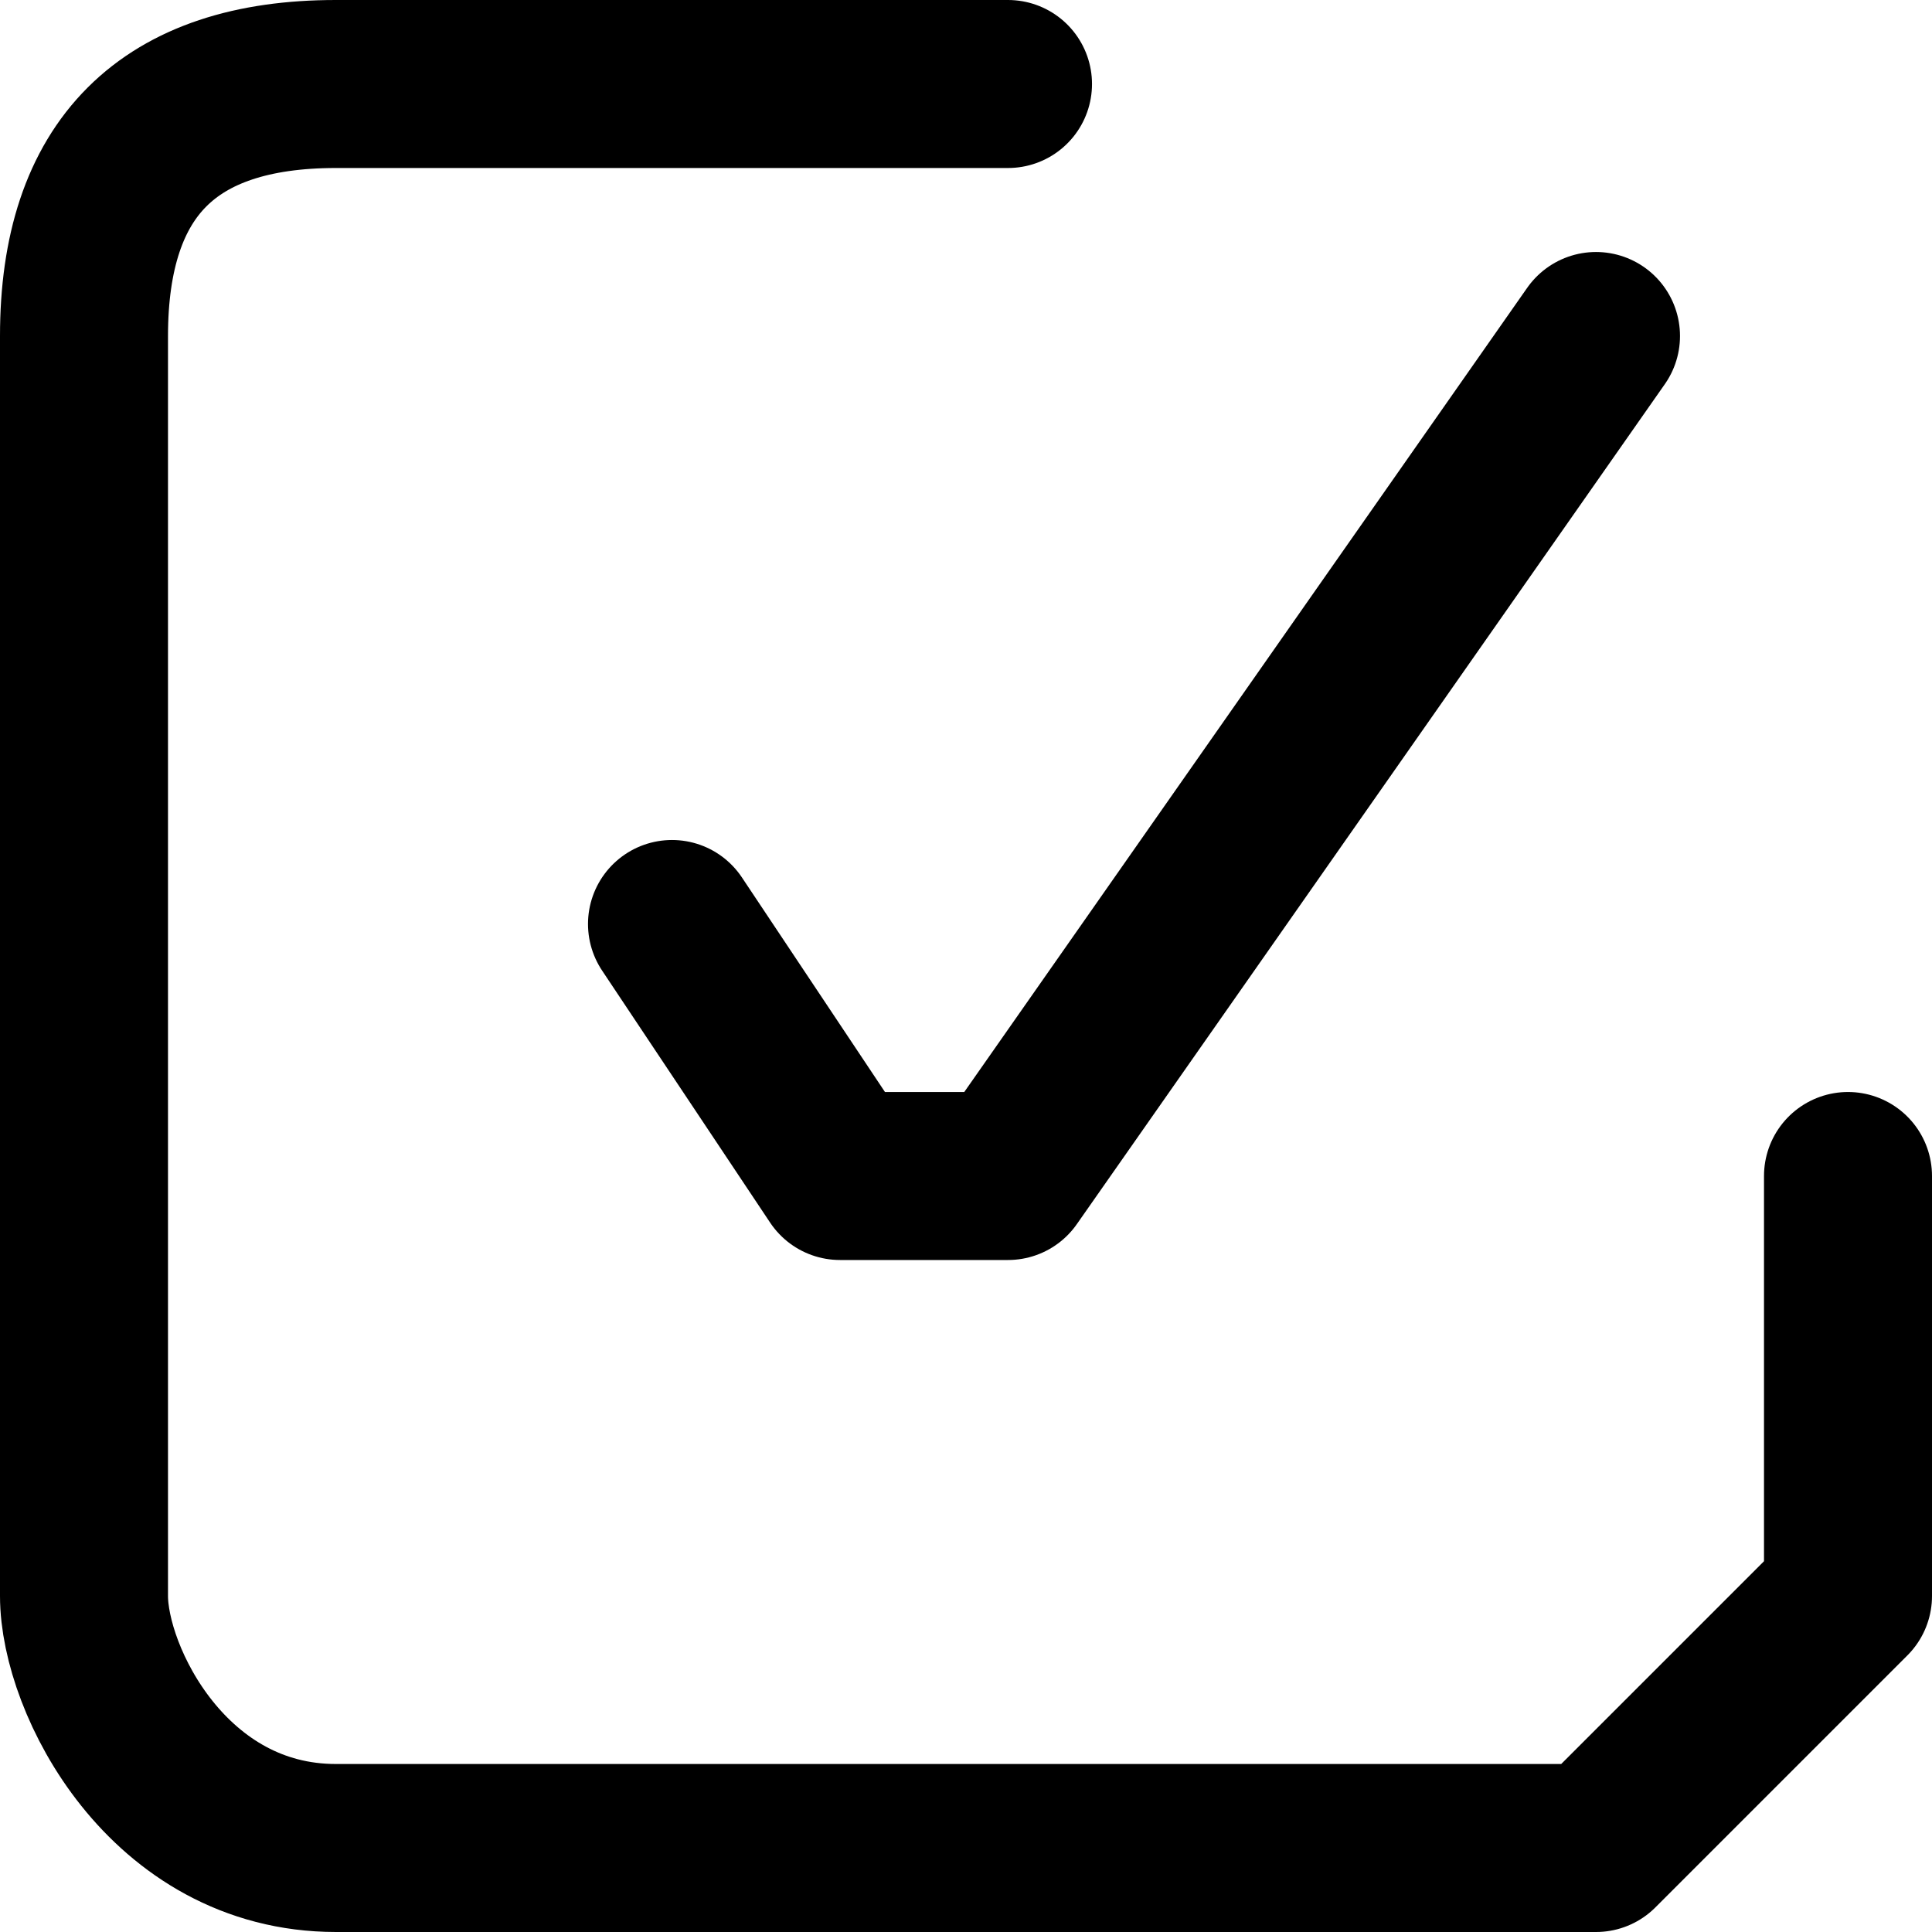
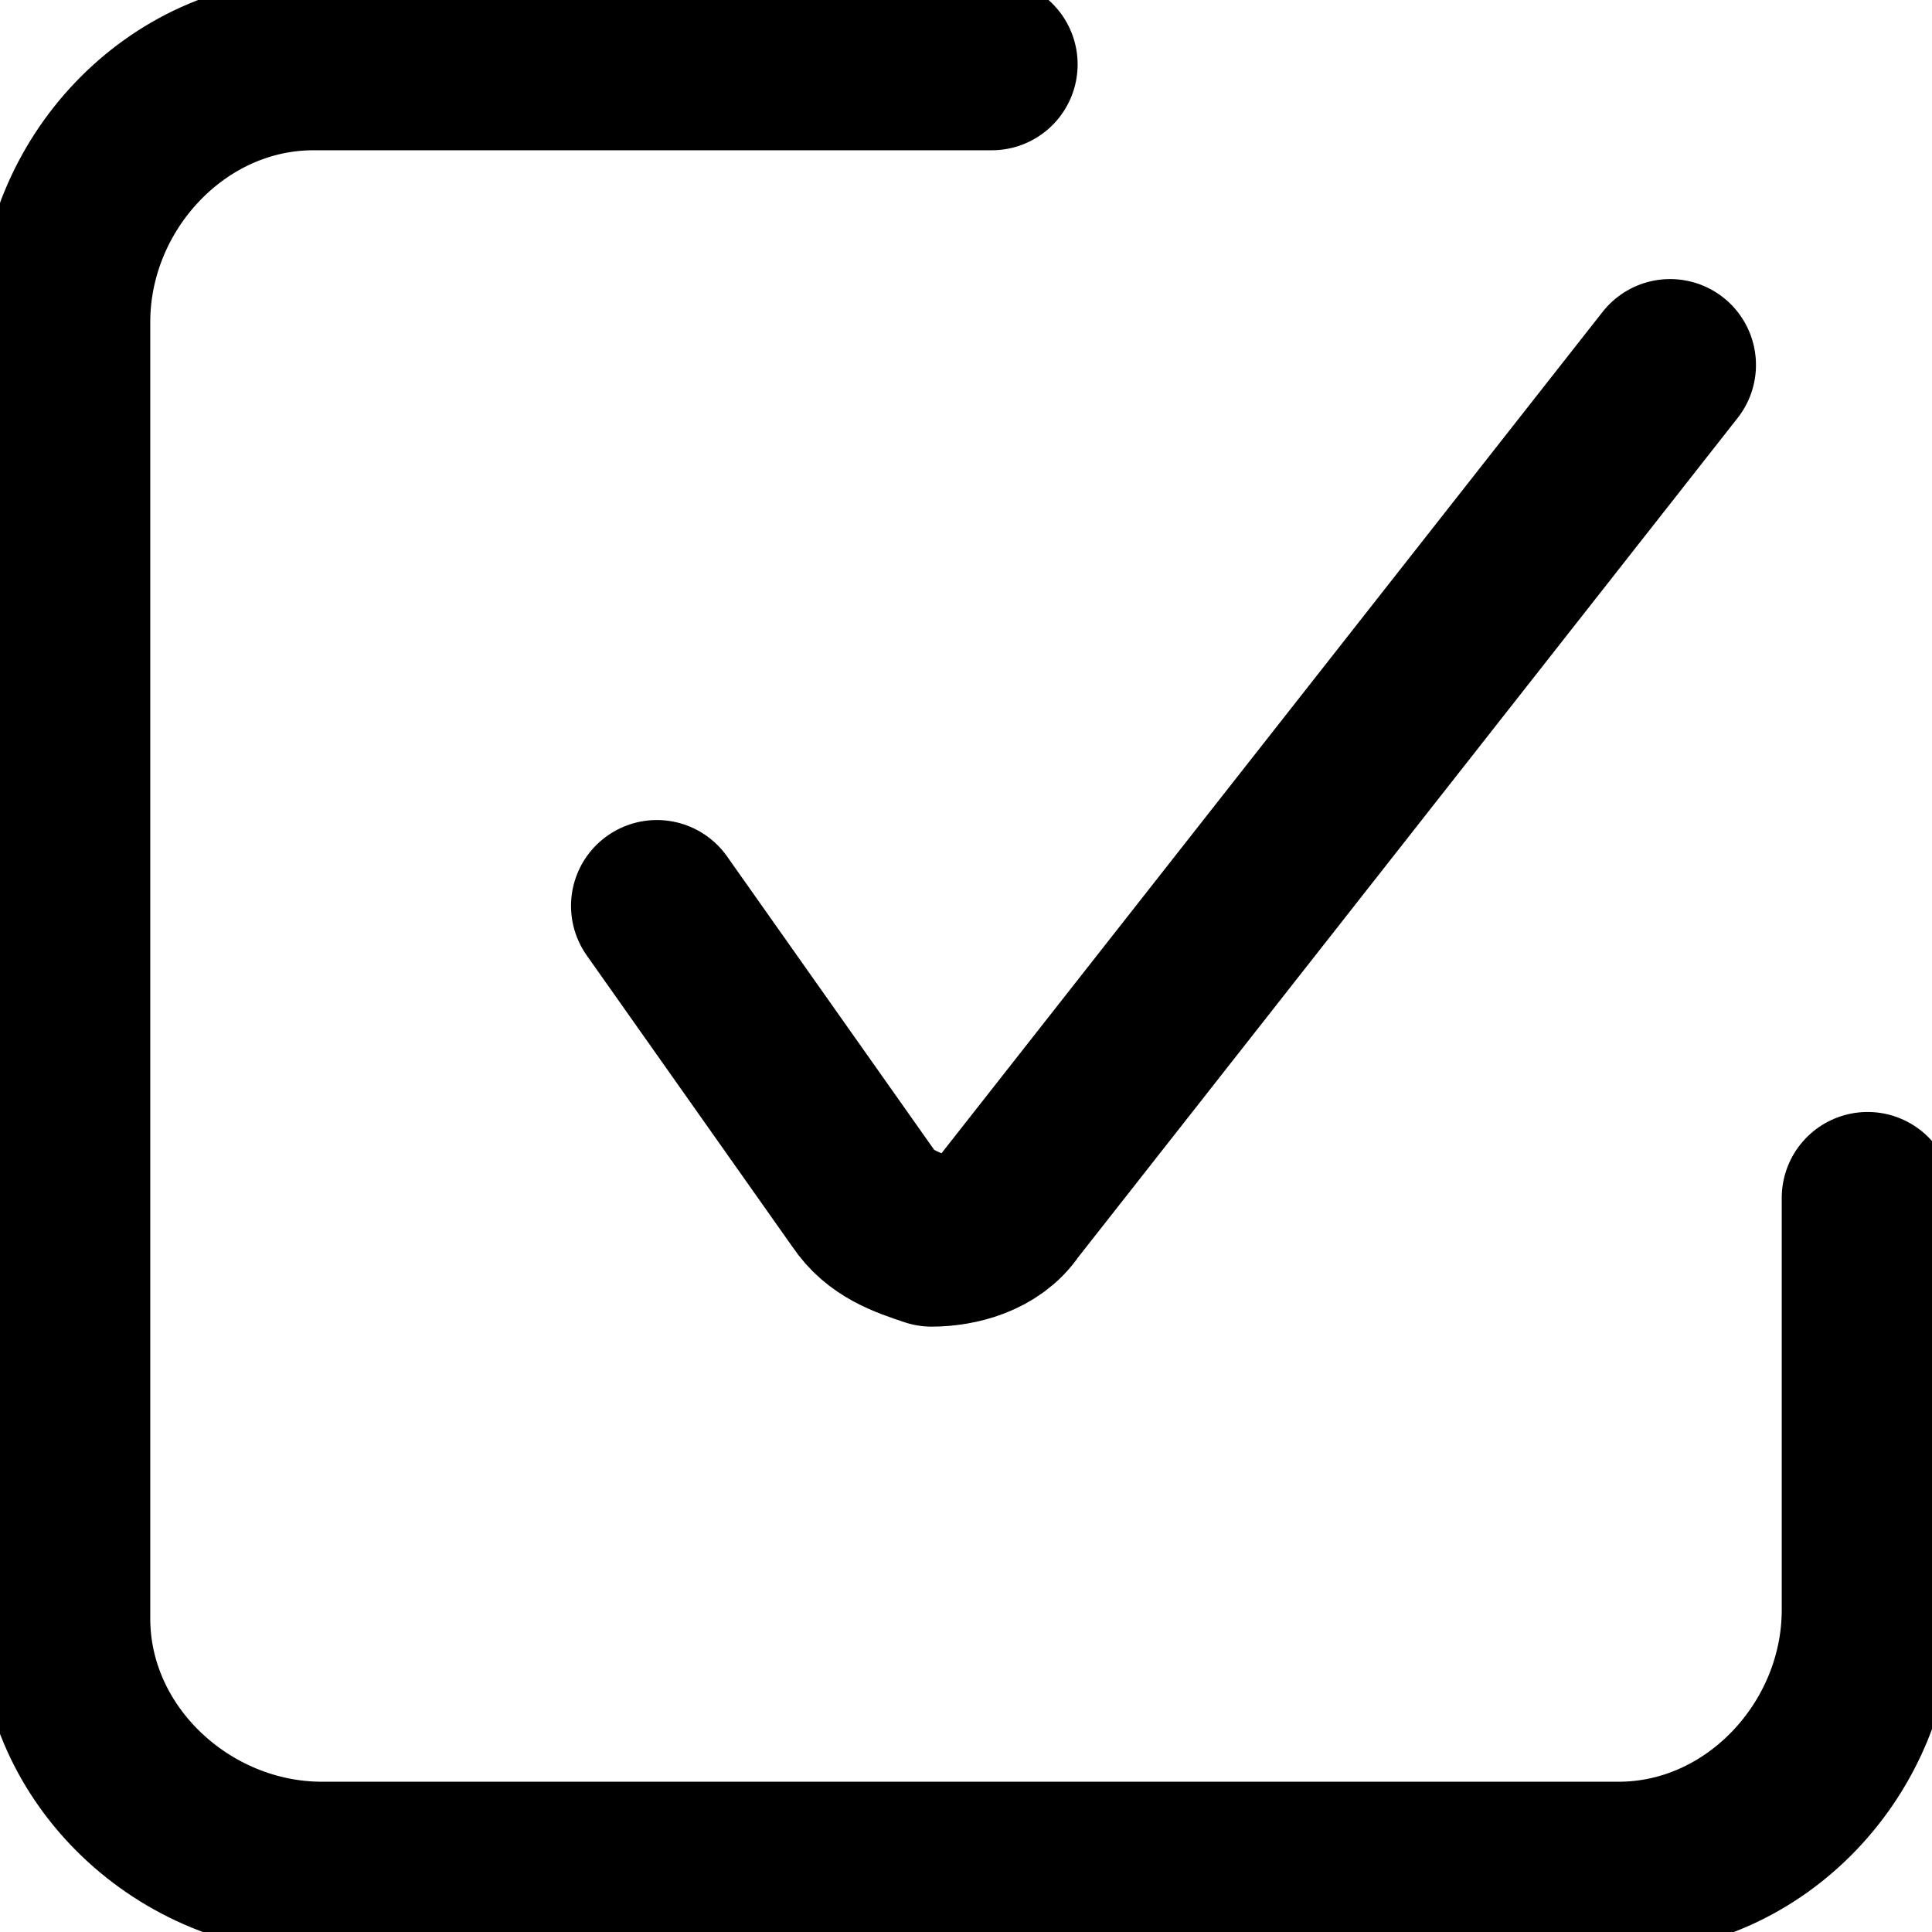
- <svg xmlns="http://www.w3.org/2000/svg" viewBox="0 0 23 23">
+ <svg xmlns="http://www.w3.org/2000/svg" viewBox="0 0 22.5 22.5">
  <g fill="none" stroke="currentColor" stroke-linecap="round" stroke-linejoin="round" stroke-width="2">
-     <path d="M8 11l2 3h2l7-10" vector-effect="non-scaling-stroke" />
-     <path d="M22 14v5l-3 3H4c-2 0-3-2-3-3V4c0-2 1-3 3-3h8" vector-effect="non-scaling-stroke" />
+     <path d="M7.65 10.55l2.4 3.4c.2.3.5.4.8.5.3 0 .7-.1.9-.4l7.7-9.8" />
+     <path d="M21.75 13.95v4.8c0 1.6-1.3 3-2.9 3H3.75c-1.6 0-3-1.3-3-2.9V3.75c0-1.6 1.3-3 2.9-3h7.9" />
  </g>
</svg>
